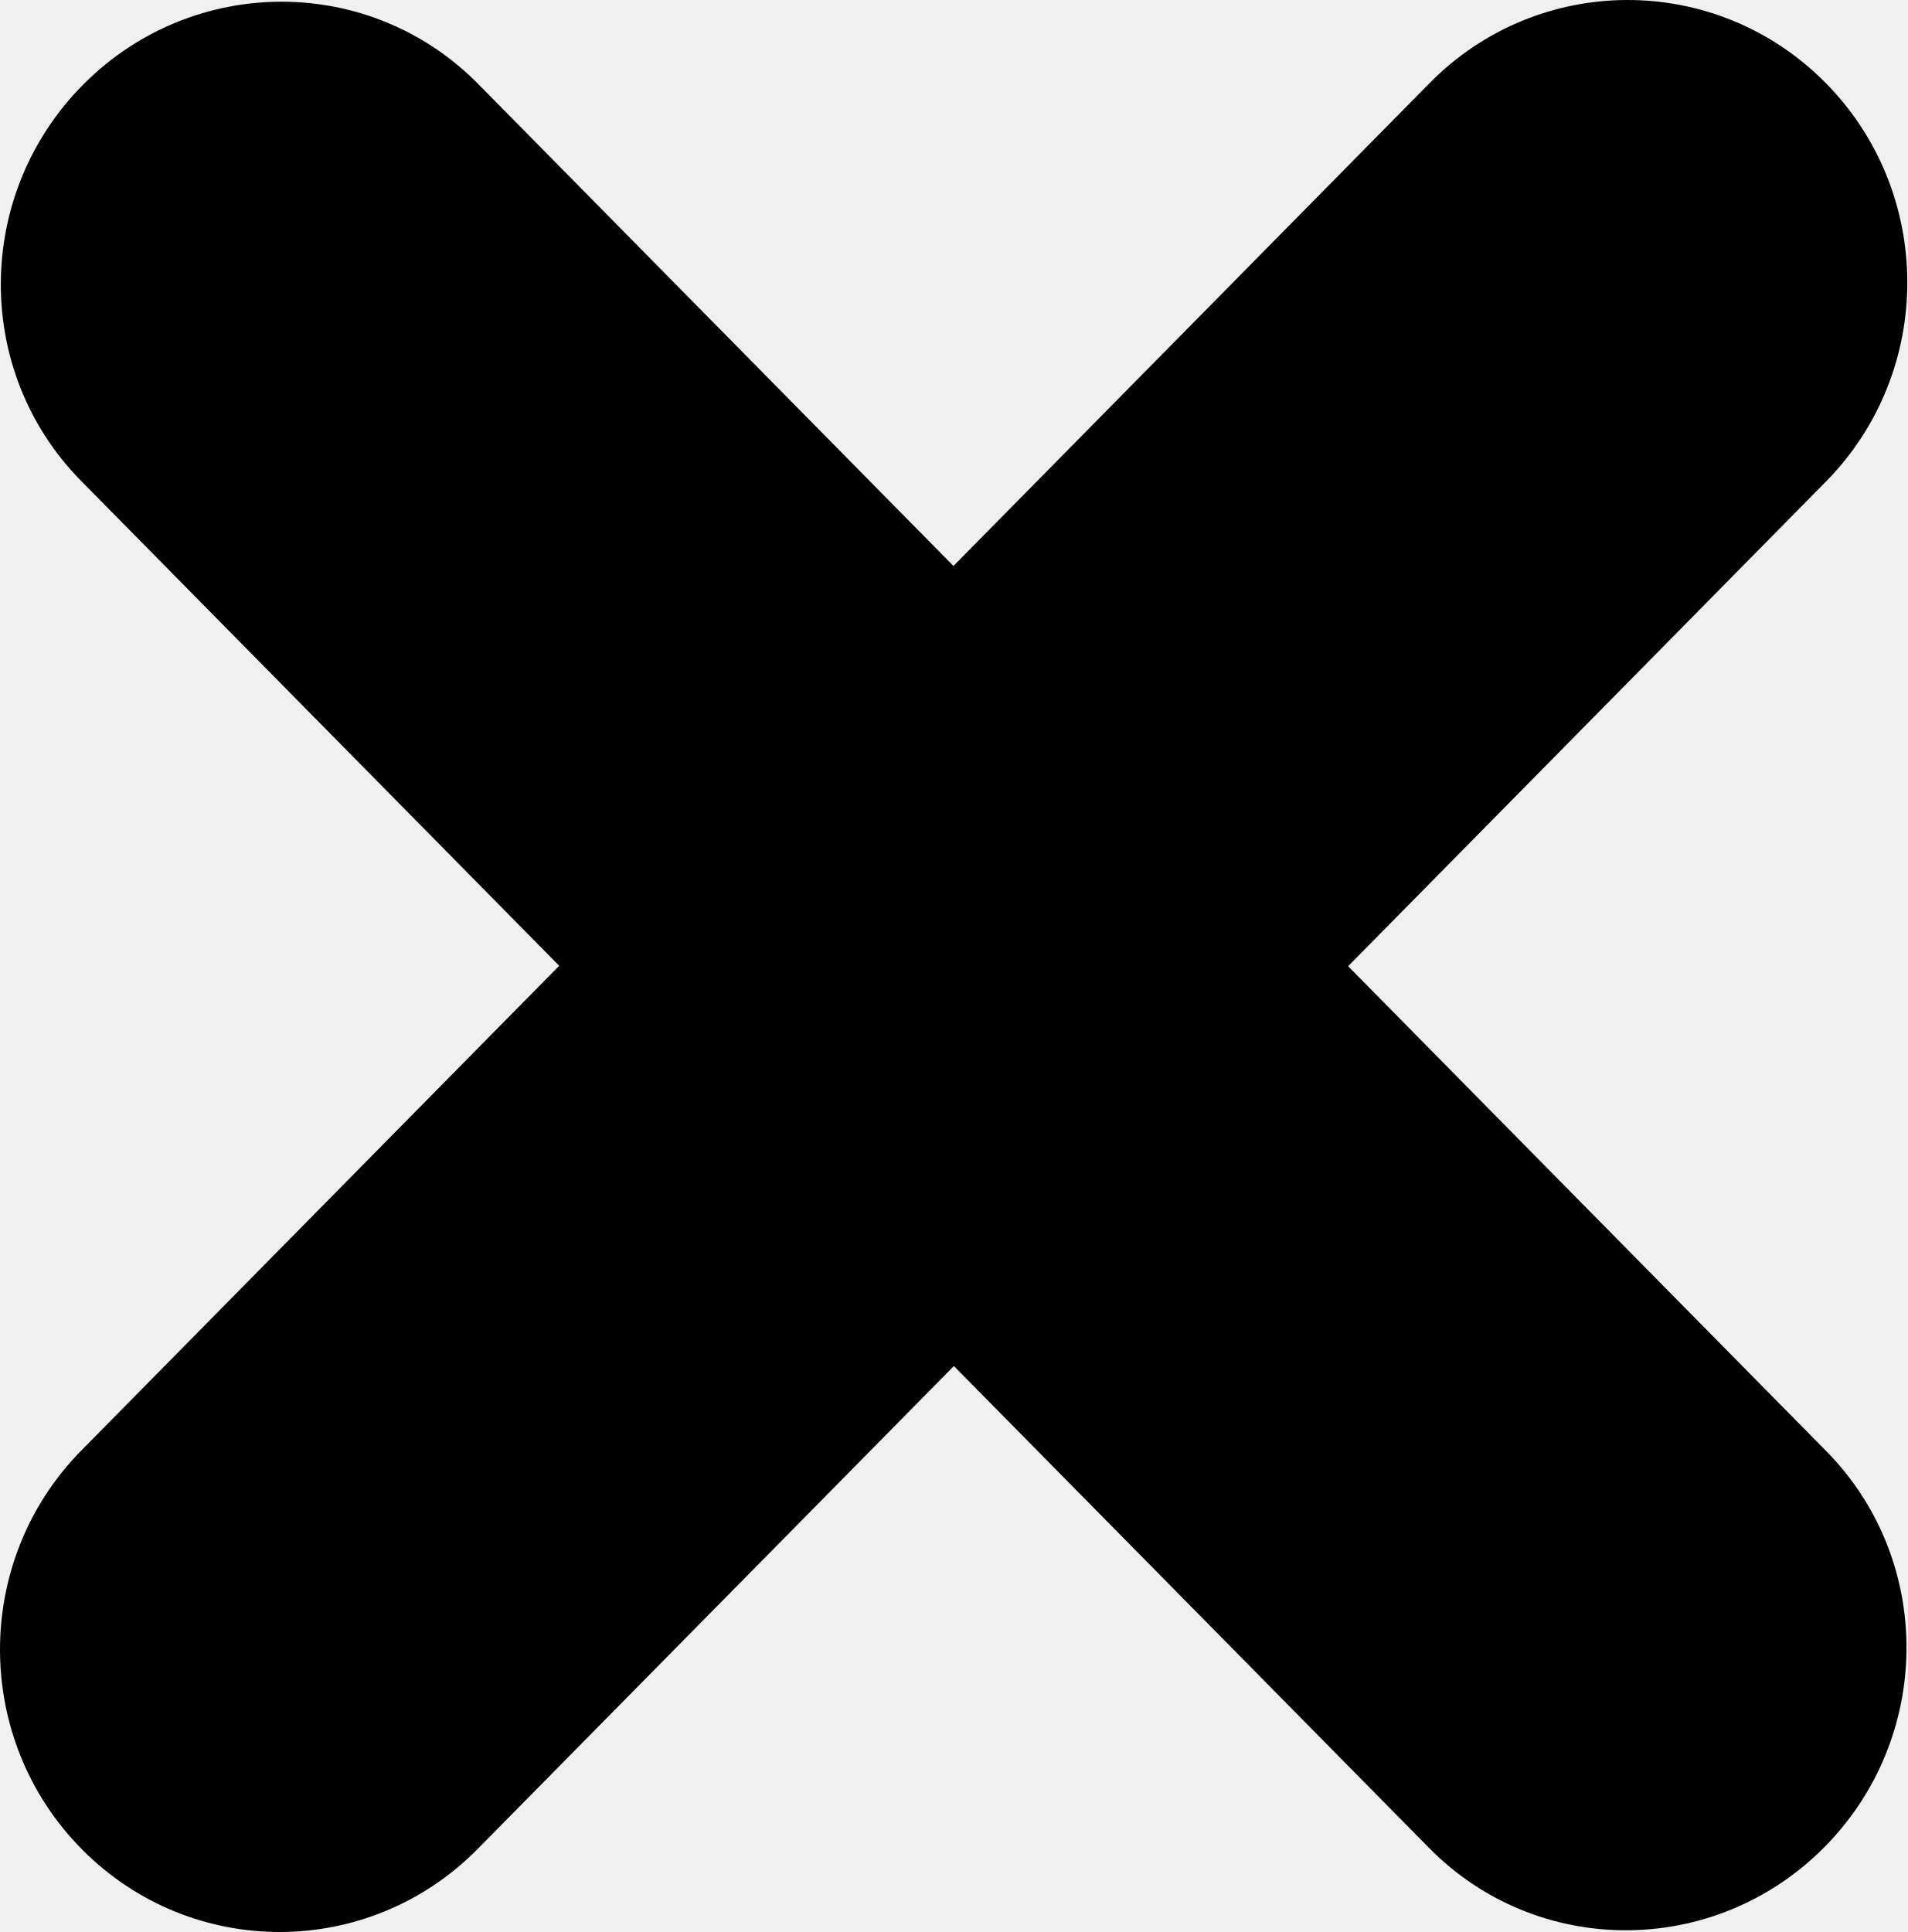
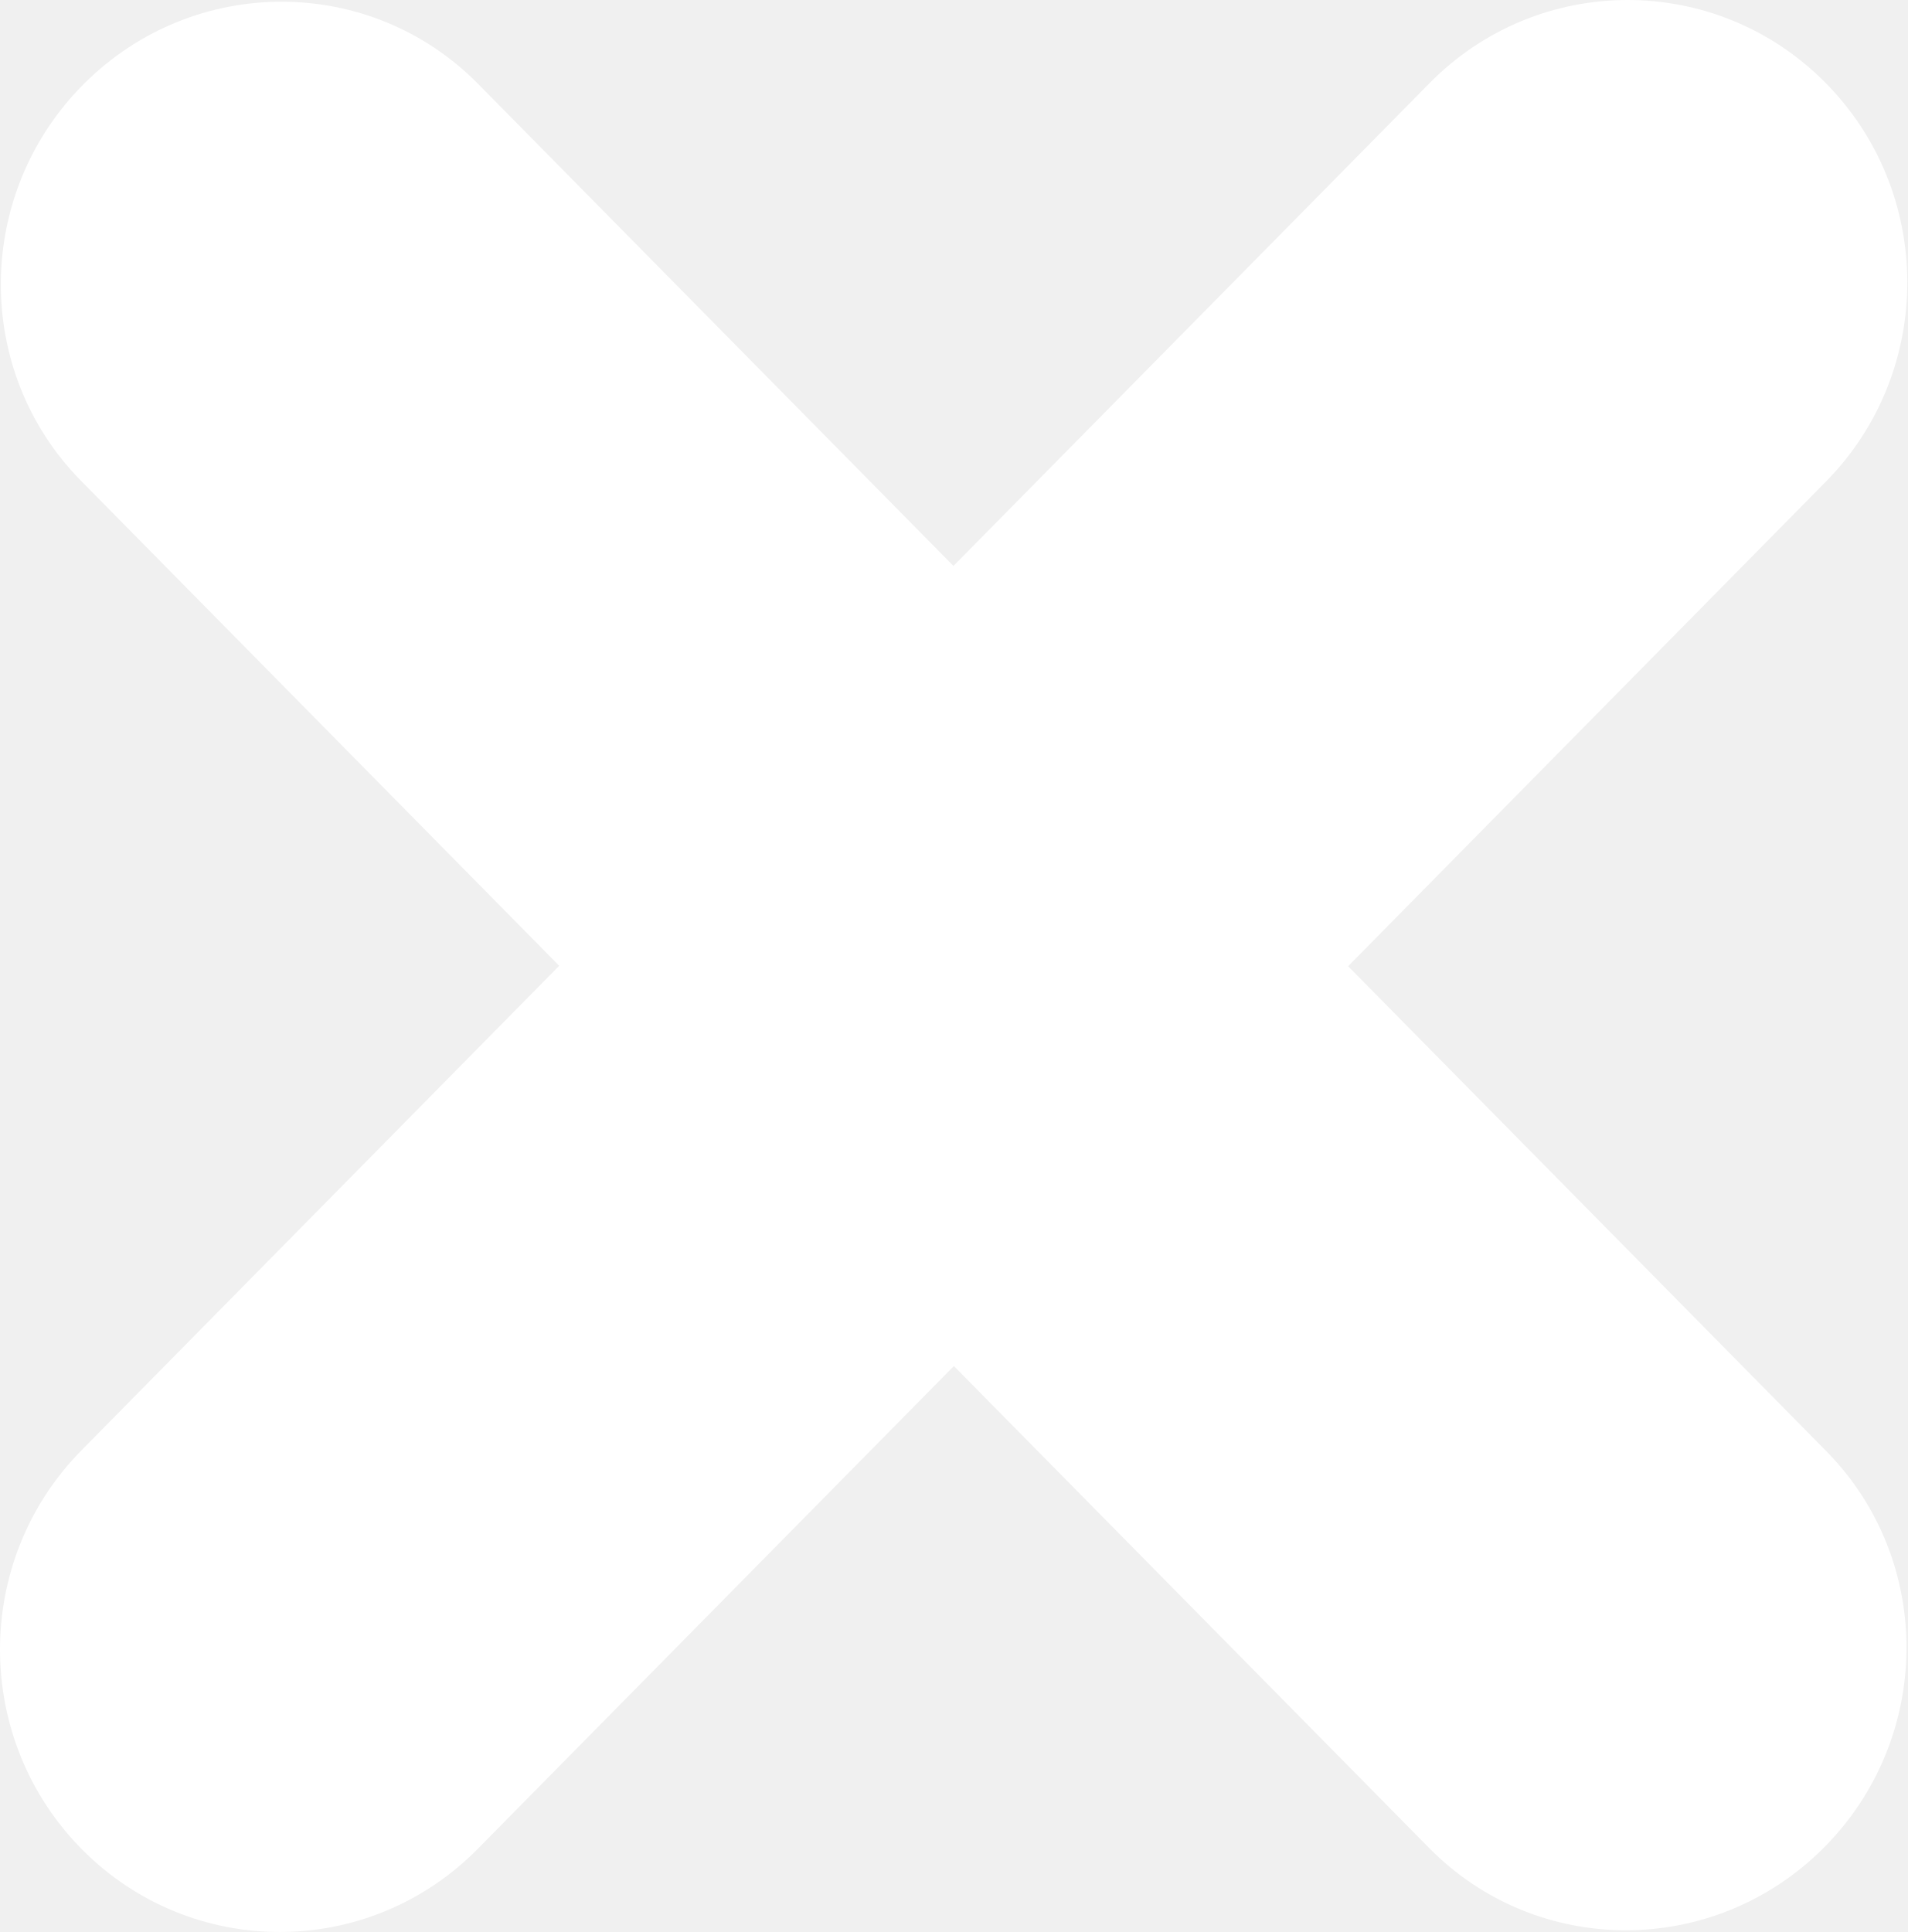
- <svg xmlns="http://www.w3.org/2000/svg" version="1.1" id="Layer_1" x="0px" y="0px" width="121.31px" height="122.876px" viewBox="0 0 121.31 122.876" enable-background="new 0 0 121.31 122.876" xml:space="preserve">
+ <svg xmlns="http://www.w3.org/2000/svg" fill="white" version="1.1" id="Layer_1" x="0px" y="0px" width="121.31px" height="122.876px" viewBox="0 0 121.31 122.876" enable-background="new 0 0 121.31 122.876" xml:space="preserve">
  <g>
    <path fill-rule="evenodd" clip-rule="evenodd" d="M90.914,5.296c6.927-7.034,18.188-7.065,25.154-0.068 c6.961,6.995,6.991,18.369,0.068,25.397L85.743,61.452l30.425,30.855c6.866,6.978,6.773,18.28-0.208,25.247 c-6.983,6.964-18.21,6.946-25.074-0.031L60.669,86.881L30.395,117.58c-6.927,7.034-18.188,7.065-25.154,0.068 c-6.961-6.995-6.992-18.369-0.068-25.397l30.393-30.827L5.142,30.568c-6.867-6.978-6.773-18.28,0.208-25.247 c6.983-6.963,18.21-6.946,25.074,0.031l30.217,30.643L90.914,5.296L90.914,5.296z" />
  </g>
</svg>
